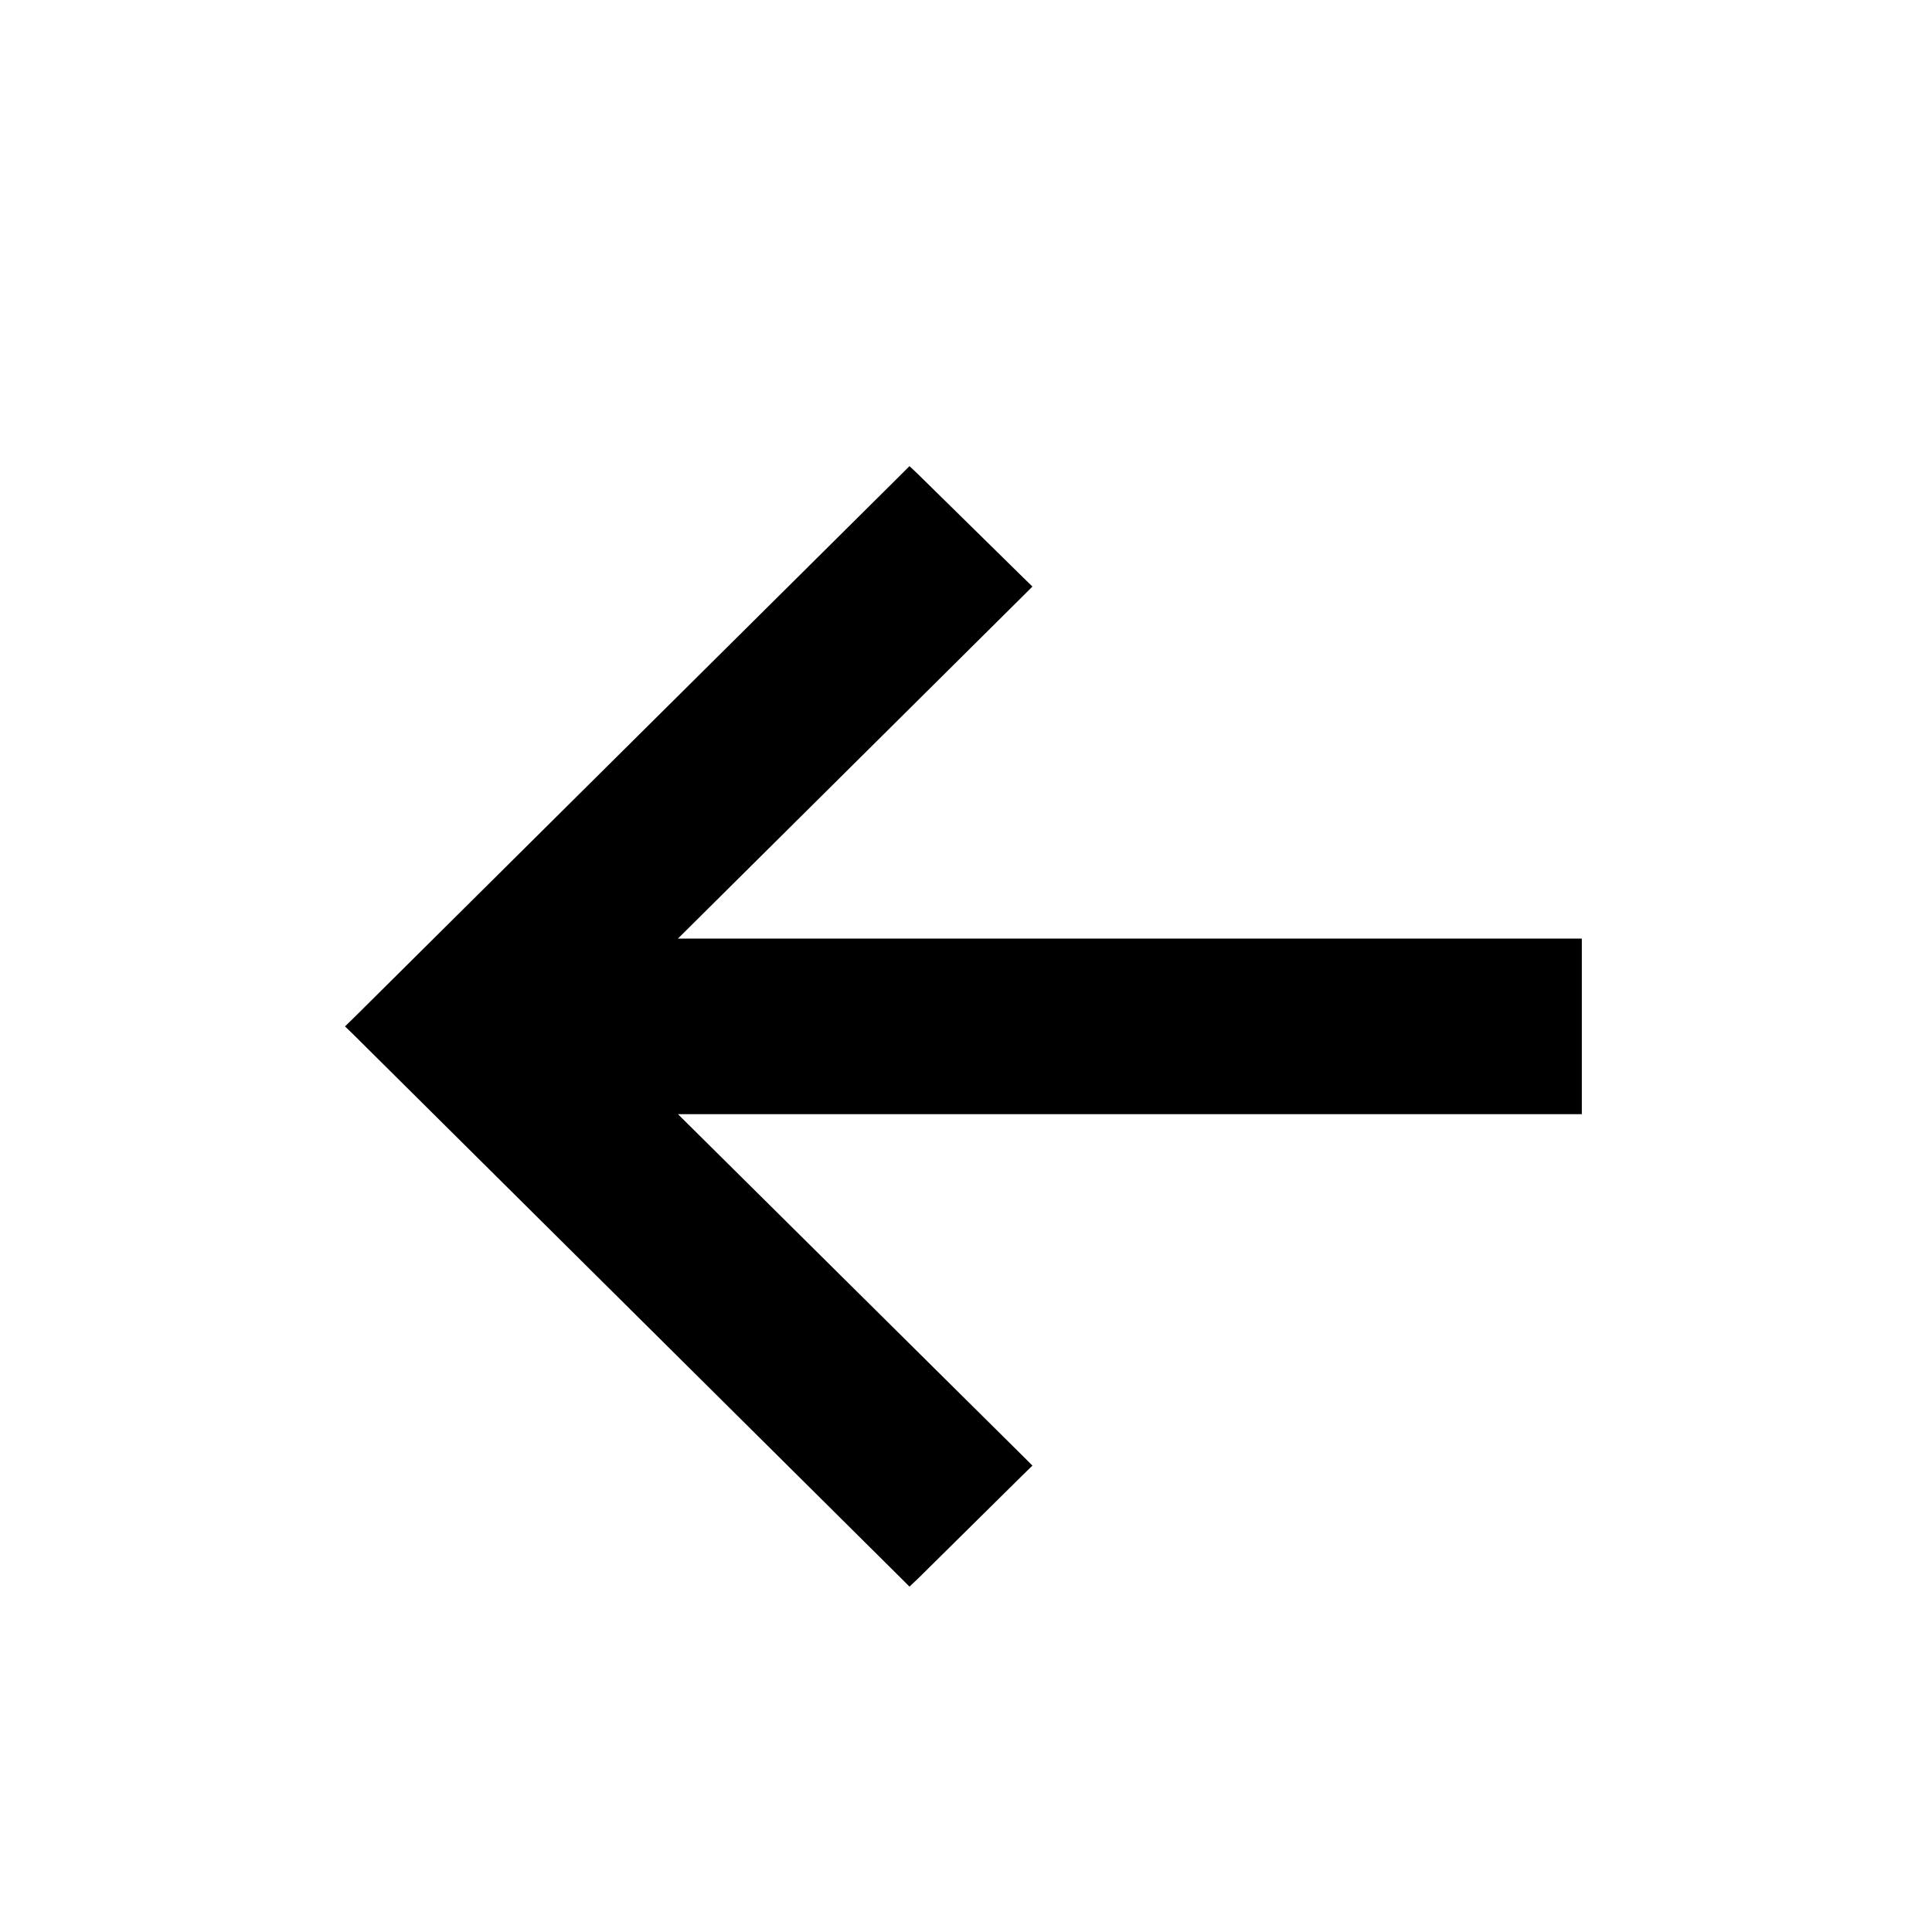
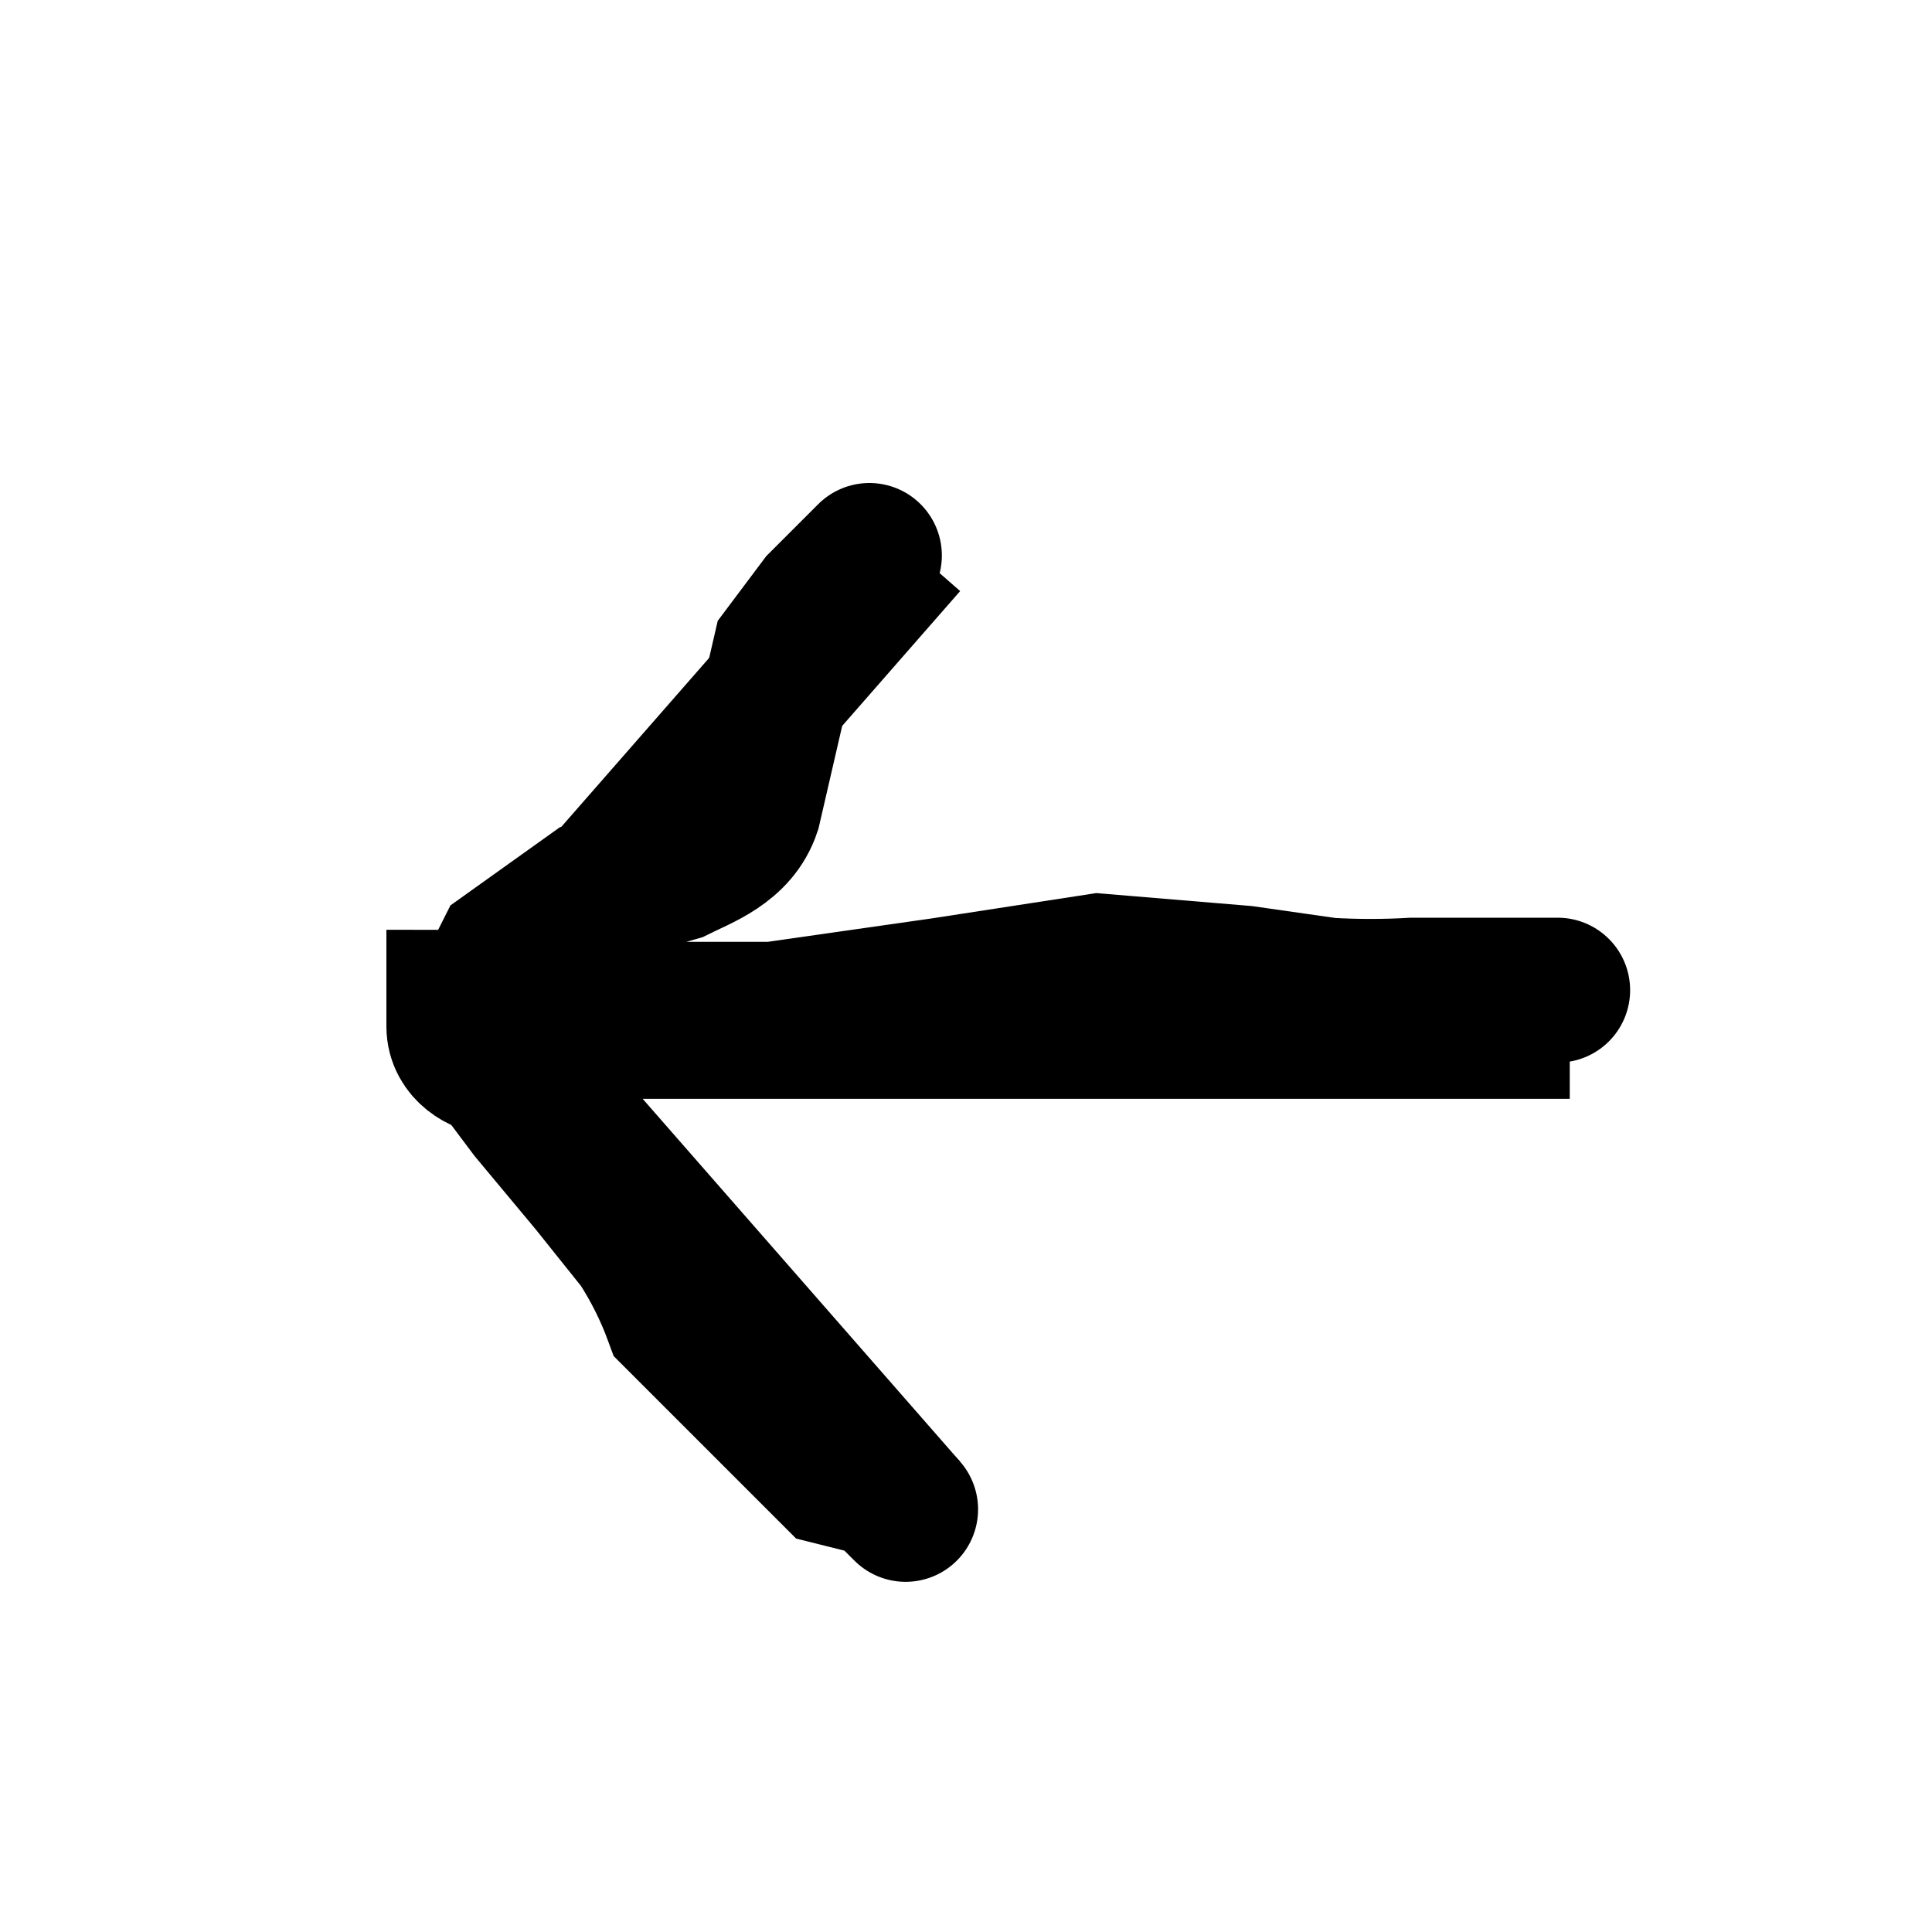
<svg xmlns="http://www.w3.org/2000/svg" width="16" height="16" fill="none">
-   <path d="m7.569 3.964-.036-.034-.035.035-4.533 4.5-.036.035.036.035 4.533 4.5.035.035.036-.034.874-.864.036-.035-.036-.036-2.95-2.924H13.05V7.823H5.493l2.95-2.929.036-.036-.036-.035-.874-.859Z" fill="currentColor" stroke="currentColor" stroke-width=".1" />
+   <path d="M13 8.5H4M7.5 4.5 4 8.5l3.5 4" stroke="currentColor" stroke-width="1.2" />
+   <path d="M12.9 8.2h-1.2a6 6 0 0 1-.7 0l-.7-.1L9.1 8l-1.3.2-1.4.2h-1l-1 .1M7.5 12.5l-.2-.2-.4-.1-.3-.3-1-1a3 3 0 0 0-.3-.6l-.4-.5-.5-.6-.3-.4c-.1 0-.3-.1-.3-.3M3.8 8.5v-.2c.2 0 .3-.2.4-.4l.7-.5.7-.2c.2-.1.5-.2.6-.5l.3-1.3.3-.4.4-.4" stroke="currentColor" stroke-width="1.2" stroke-linecap="round" />
</svg>
